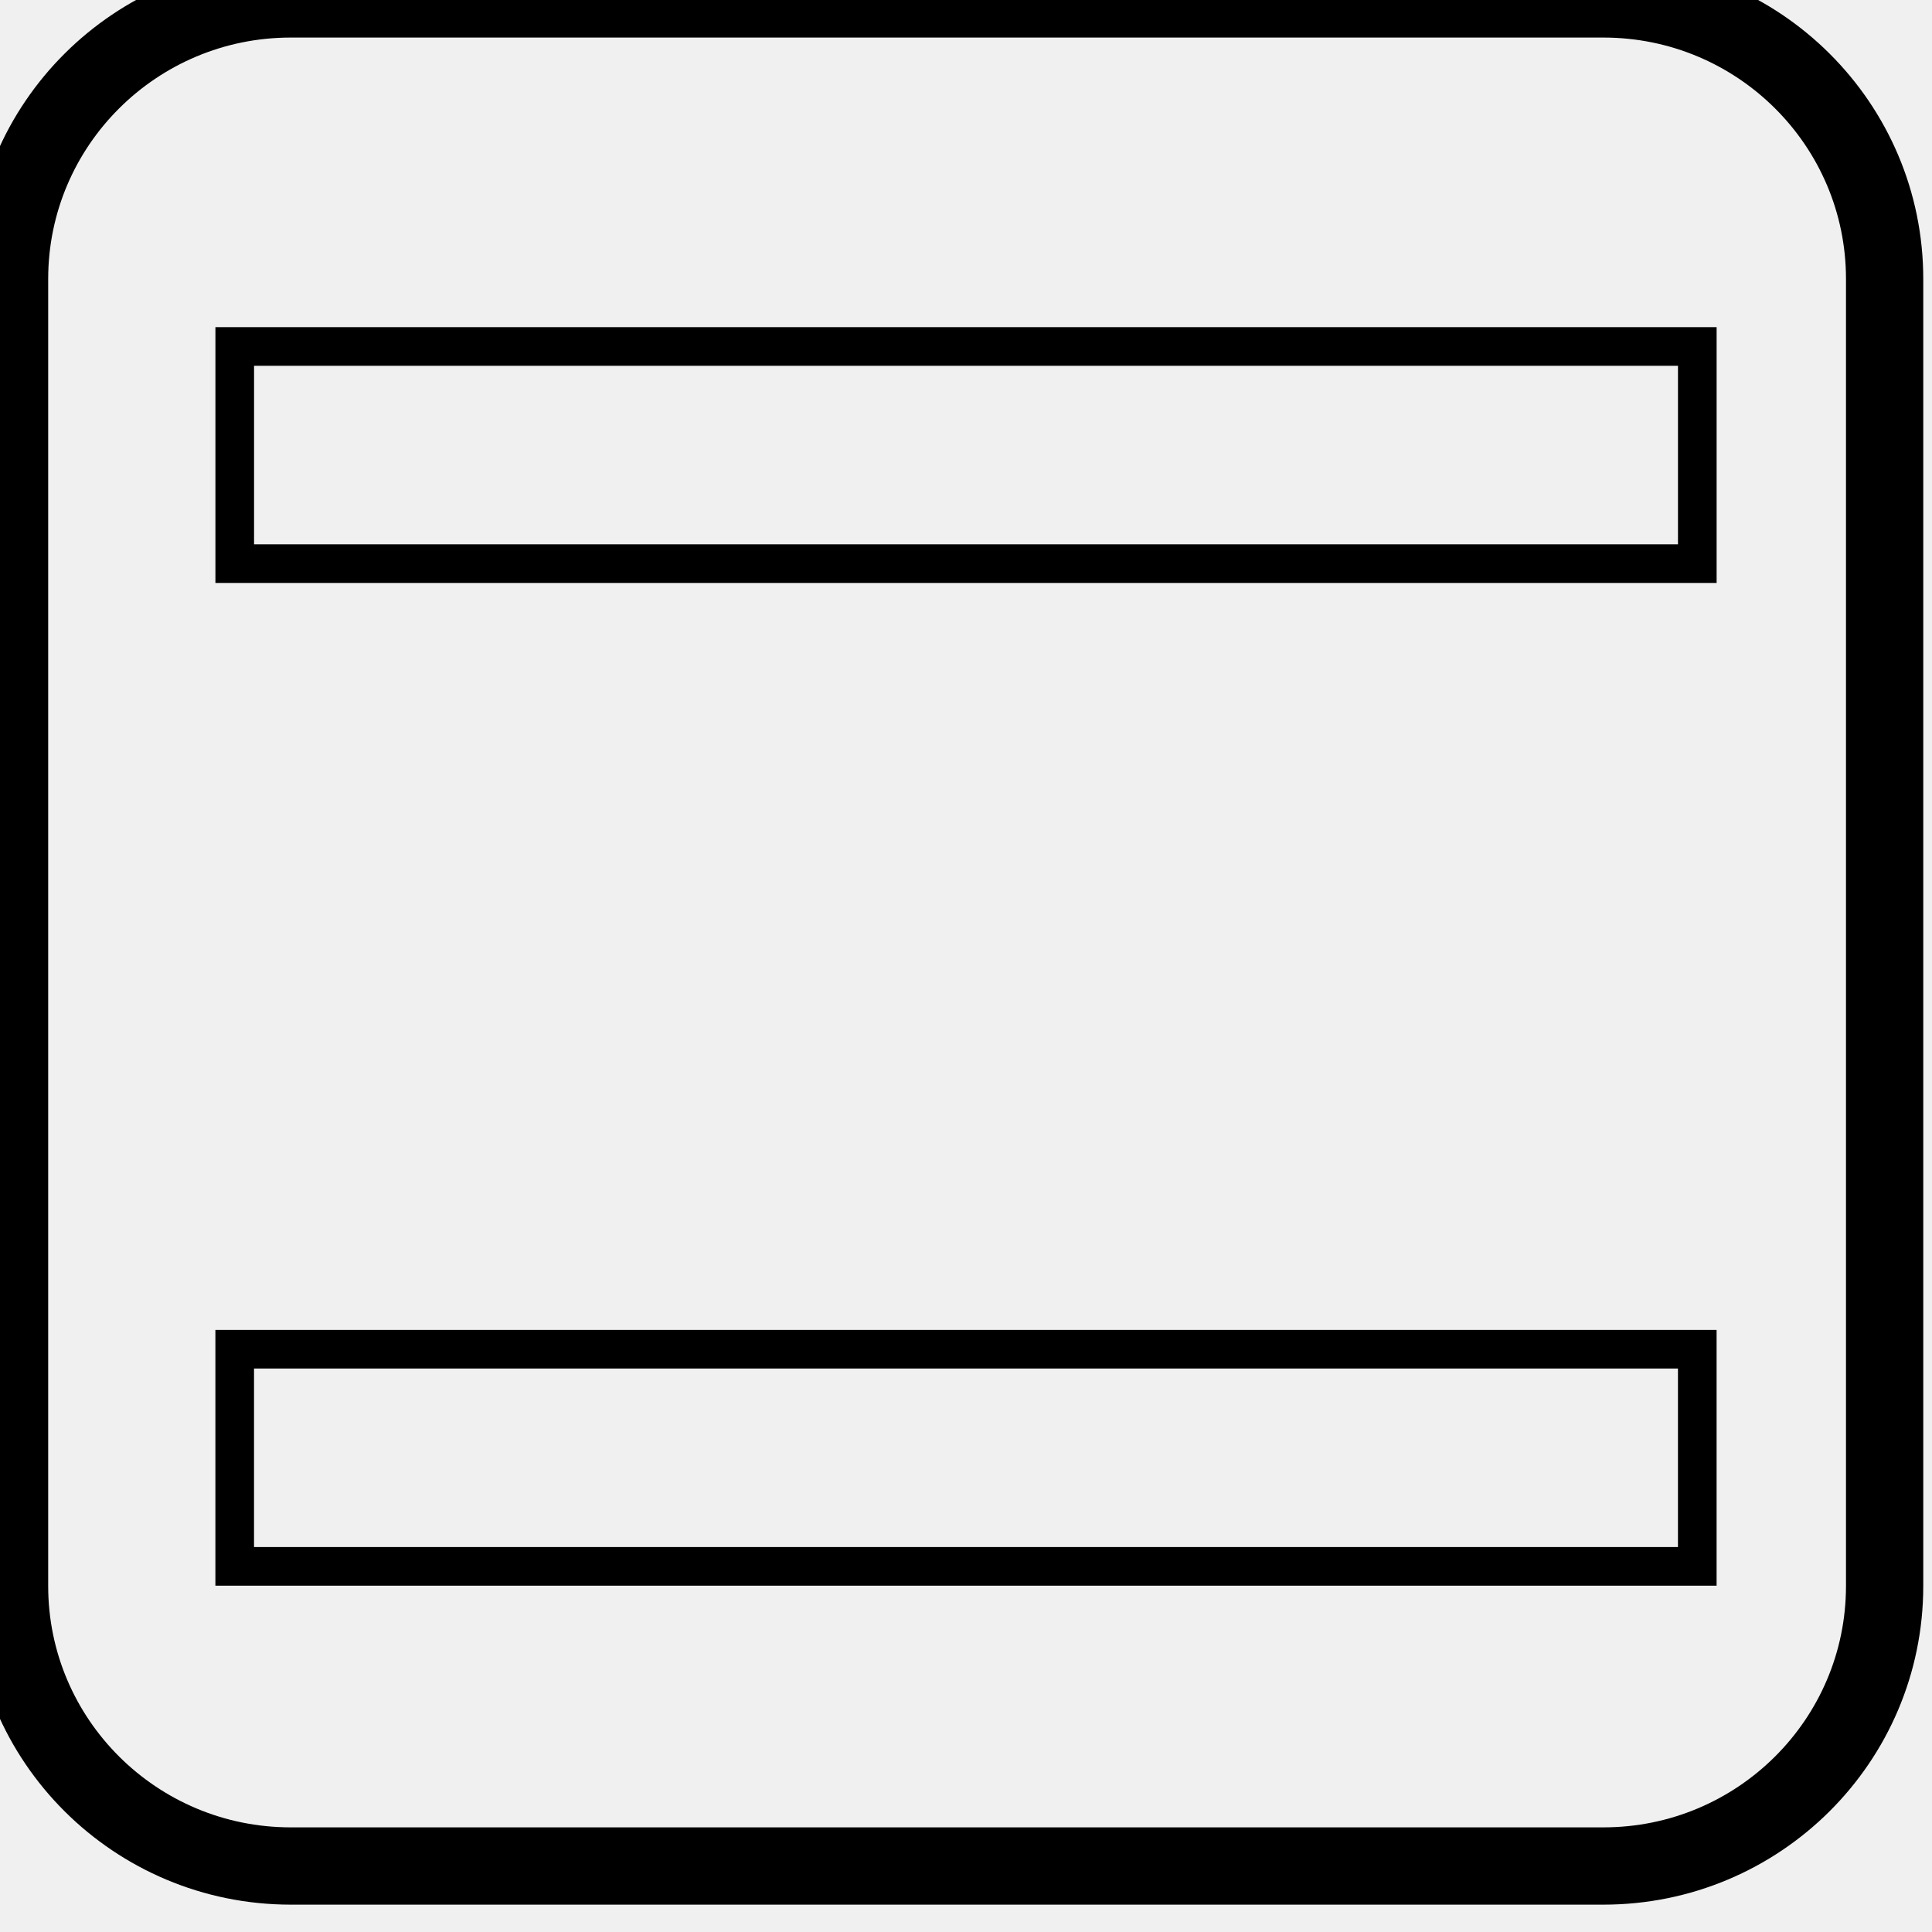
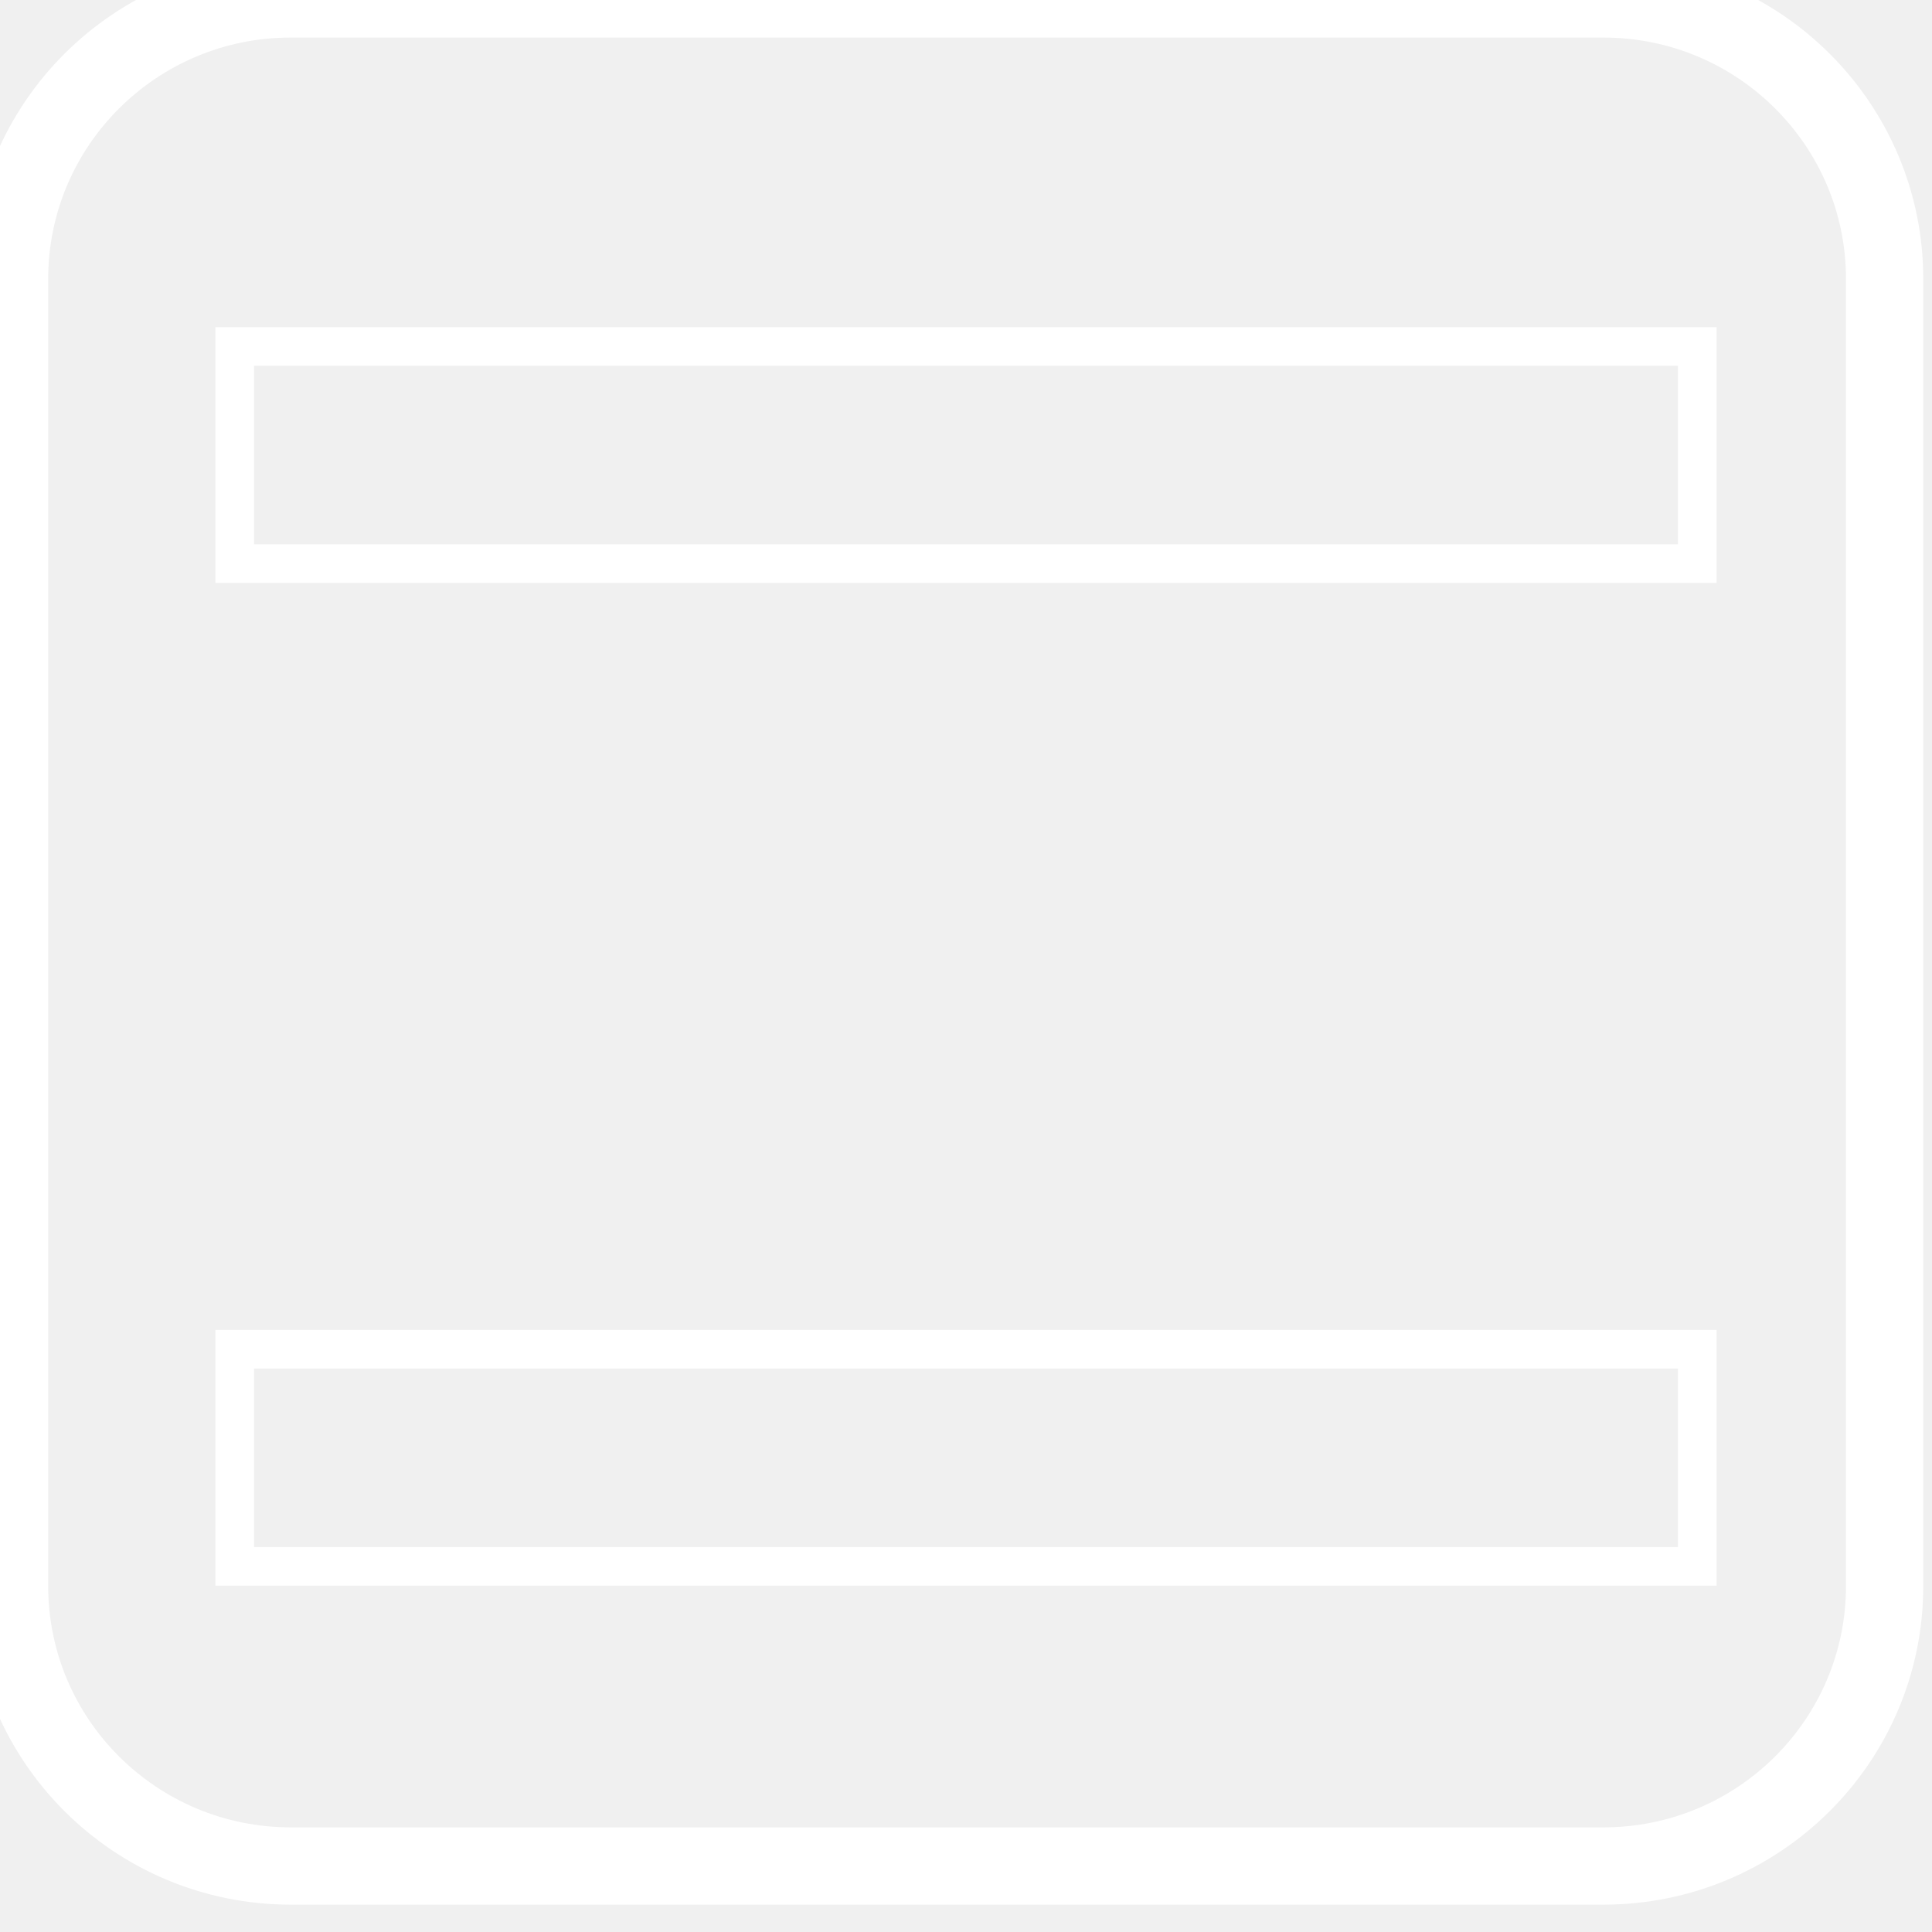
<svg xmlns="http://www.w3.org/2000/svg" width="50" height="50" fill="none">
  <defs>
    <clipPath id="clip0_51_128">
      <rect id="svg_1" fill="white" height="50" width="50" />
    </clipPath>
  </defs>
  <g>
-     <path stroke="#000000" d="m7.526,48.292l33.969,0c4.02,0 7.279,-3.245 7.279,-7.248l0,-33.824c0,-4.003 -3.259,-7.248 -7.279,-7.248l-33.969,0c-4.02,0 -7.279,3.245 -7.279,7.248l0,33.824c0,4.003 3.259,7.248 7.279,7.248z" fill="none" stroke-width="2" id="svg_12" />
-     <path id="svg_11" d="m-33.031,10.849l0.745,-1.304l0.745,1.304l-1.49,0z" stroke-width="2" stroke="#000000" fill="none" />
-     <path id="svg_13" d="m-45.776,43.27l0.745,-1.304l0.745,1.304l-1.49,0z" stroke-width="2" stroke="#000000" fill="none" />
-     <path id="svg_14" d="m-62.546,32.09l0.745,-1.304l0.745,1.304l-1.49,0z" stroke-width="2" stroke="#000000" fill="none" />
-     <rect transform="rotate(90 25 11.7769)" fill="none" stroke="#000" x="22.19" y="-7.149" width="5.62" height="37.851" id="svg_2" />
-     <rect transform="rotate(90 25 37.7273)" fill="none" stroke="#000" x="22.19" y="18.802" width="5.62" height="37.851" id="svg_3" />
+     <path stroke="#ffffff" d="m7.526,48.292l33.969,0c4.02,0 7.279,-3.245 7.279,-7.248l0,-33.824c0,-4.003 -3.259,-7.248 -7.279,-7.248l-33.969,0c-4.02,0 -7.279,3.245 -7.279,7.248l0,33.824c0,4.003 3.259,7.248 7.279,7.248z" fill="none" stroke-width="2" id="svg_12" />
+     <path id="svg_11" d="m-33.031,10.849l0.745,-1.304l0.745,1.304l-1.49,0z" stroke-width="2" stroke="#ffffff" fill="none" />
+     <path id="svg_13" d="m-45.776,43.27l0.745,-1.304l0.745,1.304l-1.49,0z" stroke-width="2" stroke="#ffffff" fill="none" />
+     <path id="svg_14" d="m-62.546,32.09l0.745,-1.304l0.745,1.304l-1.49,0z" stroke-width="2" stroke="#ffffff" fill="none" />
+     <rect transform="rotate(90 25 11.7769)" fill="none" stroke="#ffffff" x="22.19" y="-7.149" width="5.62" height="37.851" id="svg_2" />
+     <rect transform="rotate(90 25 37.7273)" fill="none" stroke="#ffffff" x="22.19" y="18.802" width="5.62" height="37.851" id="svg_3" />
  </g>
</svg>
